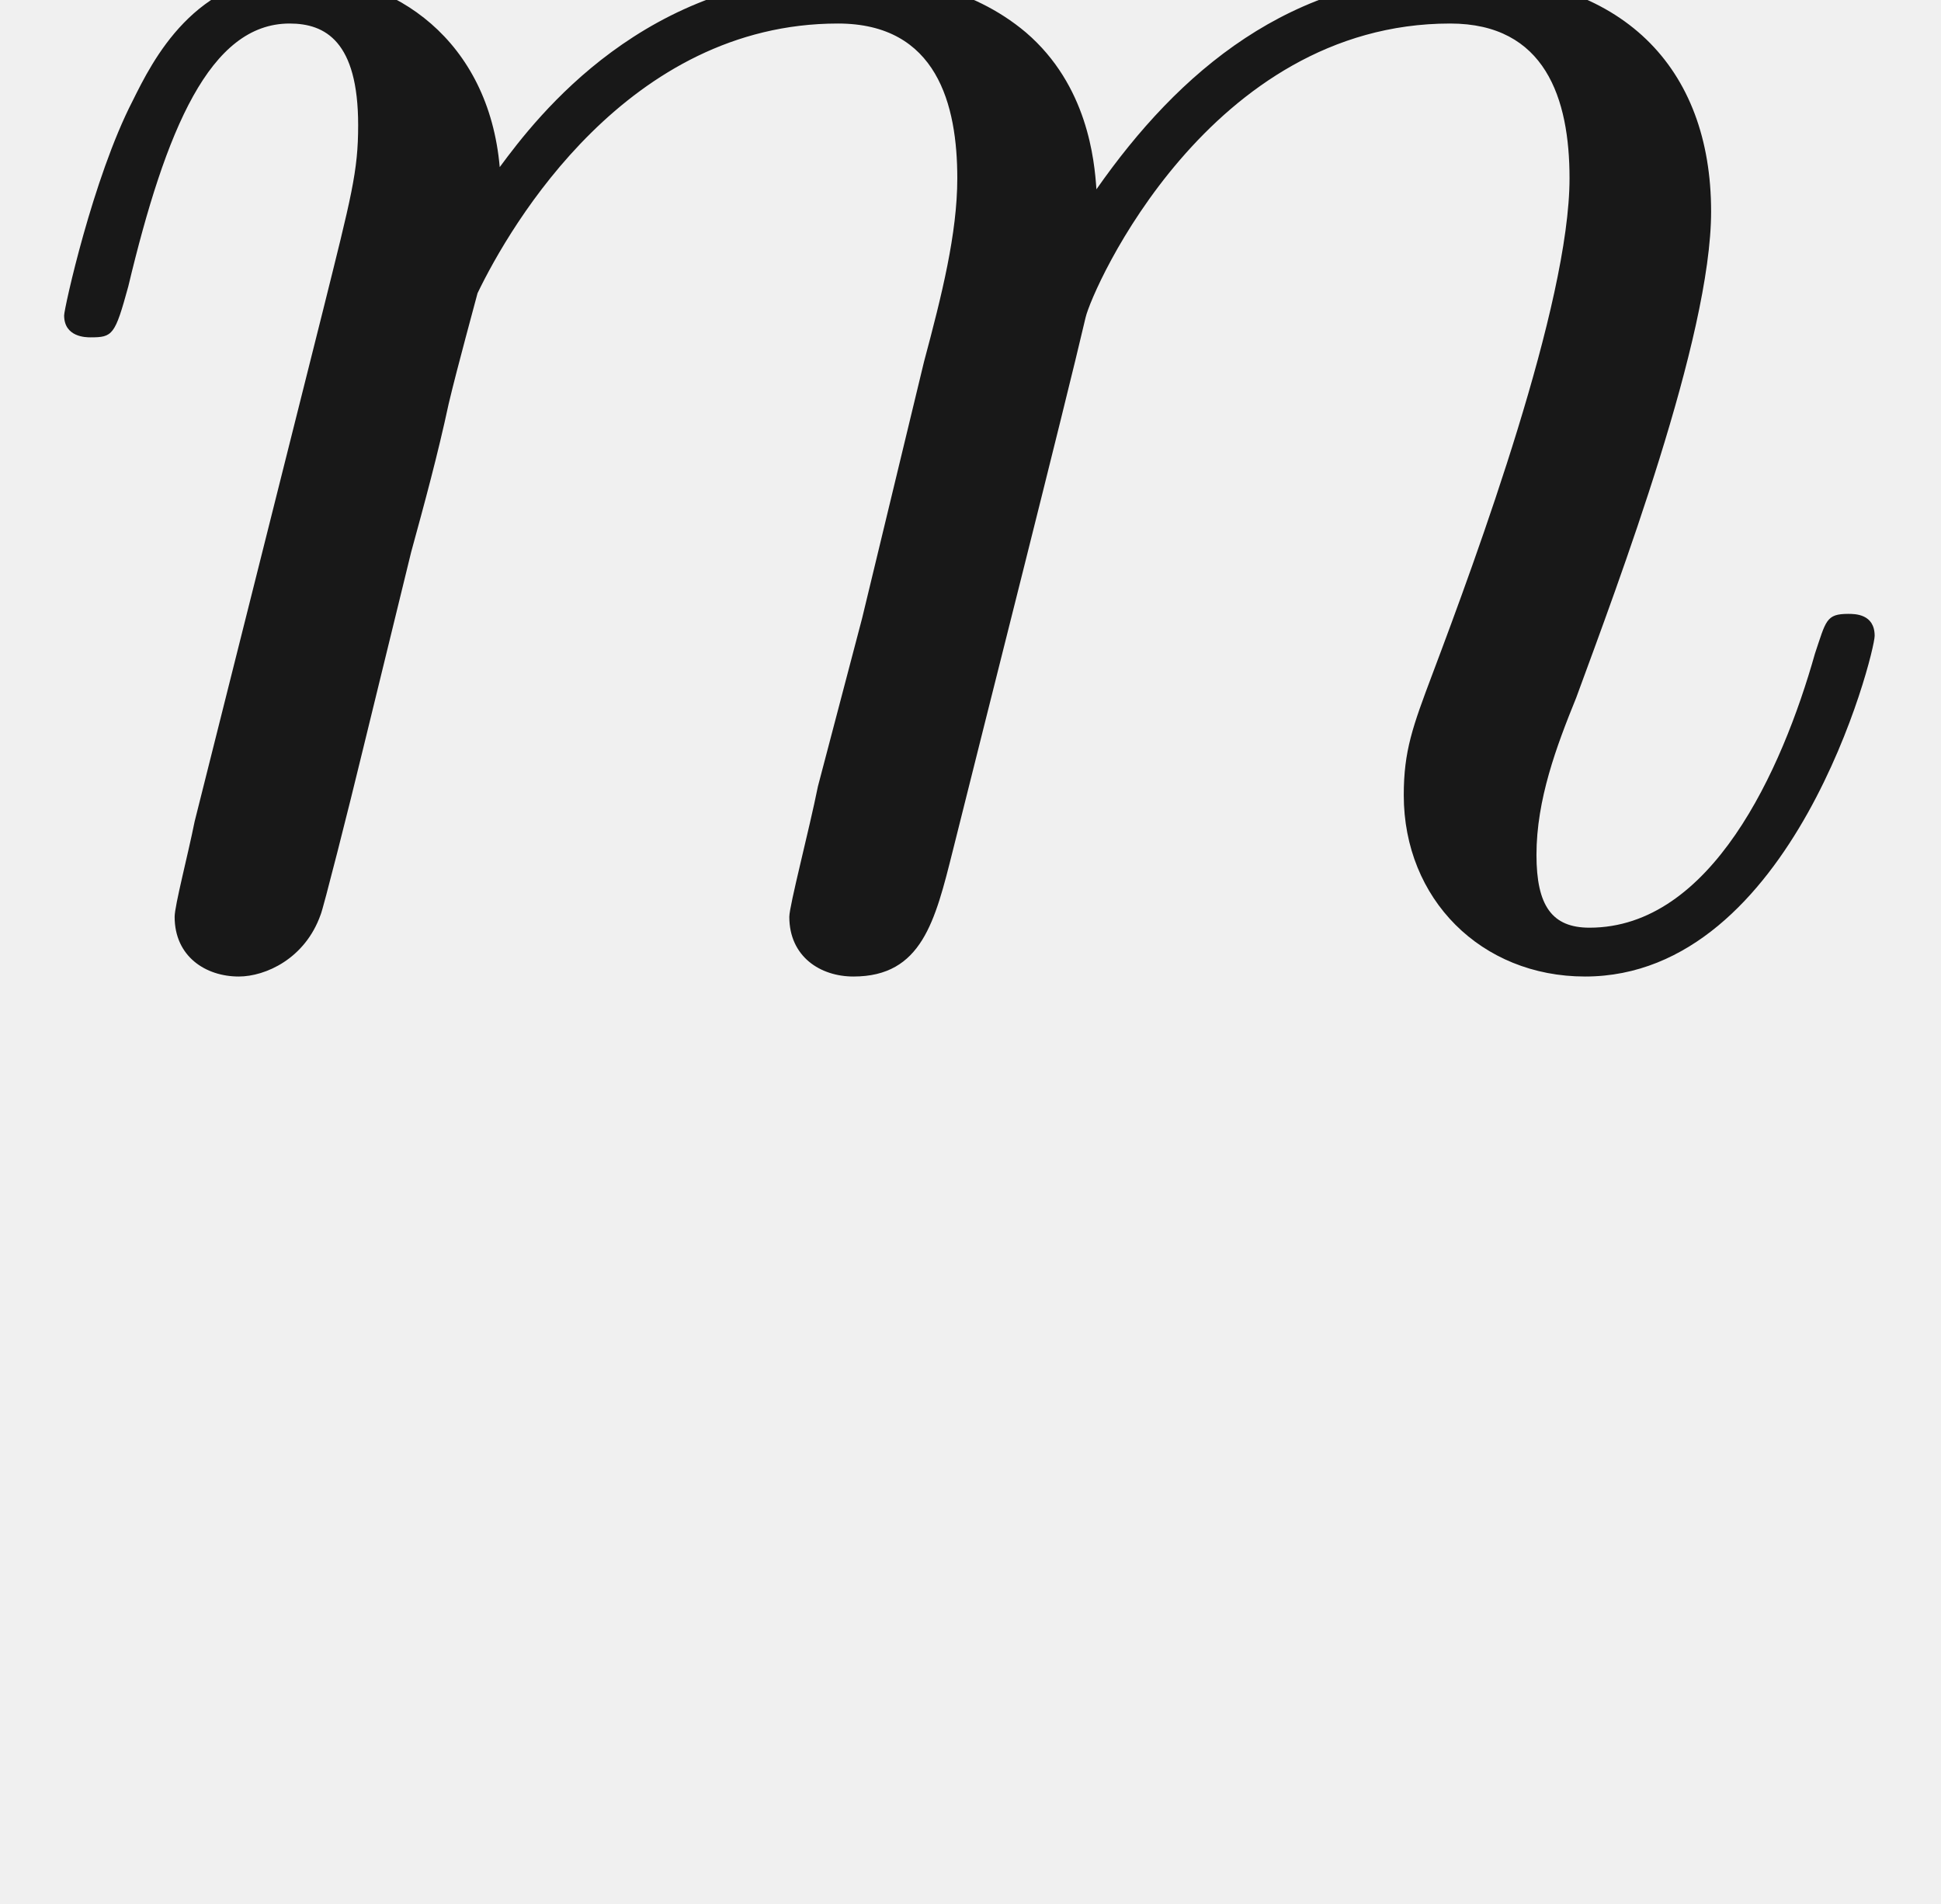
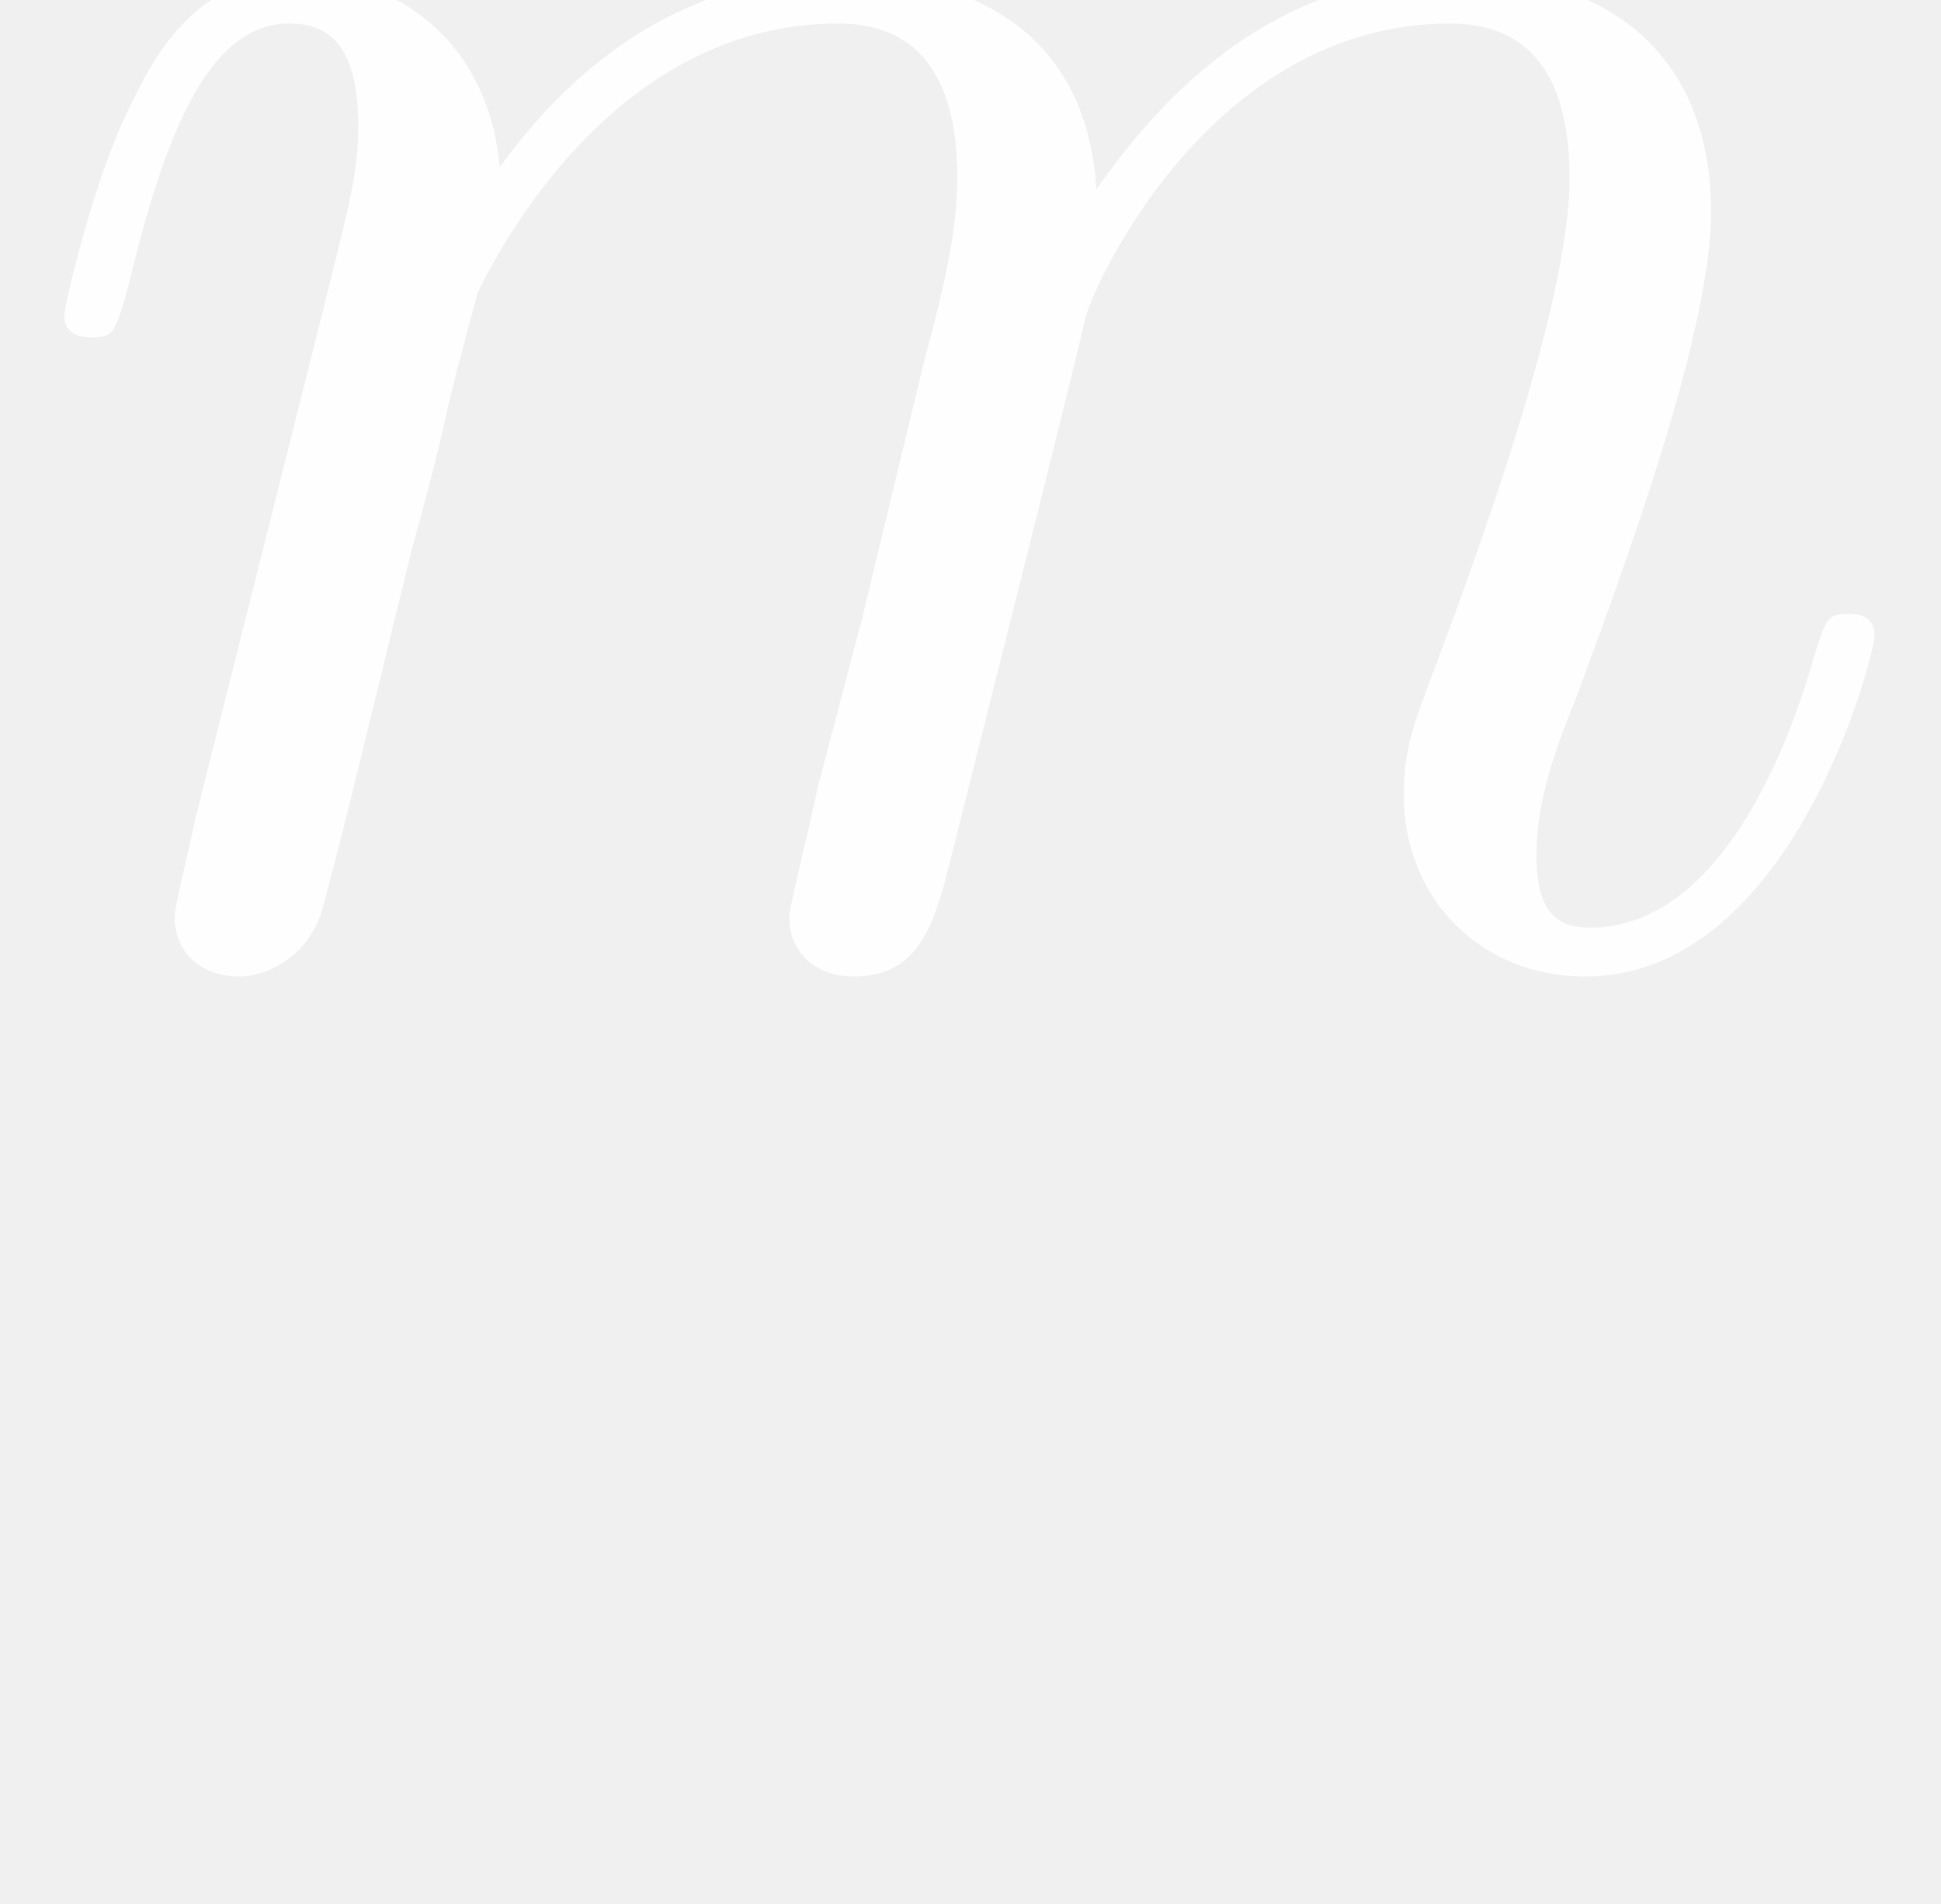
- <svg xmlns="http://www.w3.org/2000/svg" xmlns:ns1="http://github.com/leegao/readme2tex/" xmlns:xlink="http://www.w3.org/1999/xlink" version="1.1" width="8.747pt" height="8.579pt" viewBox="-52.075 -66.327 8.747 8.579" ns1:offset="-6.217248937900877e-15">
+ <svg xmlns="http://www.w3.org/2000/svg" xmlns:ns1="http://github.com/leegao/readme2tex/" xmlns:xlink="http://www.w3.org/1999/xlink" fill="white" version="1.1" width="8.747pt" height="8.579pt" viewBox="-52.075 -66.327 8.747 8.579" ns1:offset="-6.217248937900877e-15">
  <defs>
    <path id="g0-109" d="M.877-.588C.847-.438 .787-.209 .787-.159C.787 .02 .927 .11 1.076 .11C1.196 .11 1.375 .03 1.445-.169C1.455-.189 1.574-.658 1.634-.907L1.853-1.803C1.913-2.022 1.973-2.242 2.022-2.471C2.062-2.64 2.142-2.929 2.152-2.969C2.301-3.278 2.829-4.184 3.776-4.184C4.224-4.184 4.314-3.816 4.314-3.487C4.314-3.238 4.244-2.959 4.164-2.66L3.885-1.504L3.686-.747C3.646-.548 3.557-.209 3.557-.159C3.557 .02 3.696 .11 3.846 .11C4.154 .11 4.214-.139 4.294-.458C4.433-1.016 4.802-2.471 4.892-2.859C4.922-2.989 5.45-4.184 6.535-4.184C6.964-4.184 7.073-3.846 7.073-3.487C7.073-2.919 6.655-1.783 6.456-1.255C6.366-1.016 6.326-.907 6.326-.707C6.326-.239 6.675 .11 7.143 .11C8.08 .11 8.448-1.345 8.448-1.425C8.448-1.524 8.359-1.524 8.329-1.524C8.229-1.524 8.229-1.494 8.179-1.345C8.03-.817 7.711-.11 7.163-.11C6.994-.11 6.924-.209 6.924-.438C6.924-.687 7.014-.927 7.103-1.146C7.293-1.664 7.711-2.77 7.711-3.337C7.711-3.985 7.313-4.403 6.565-4.403S5.31-3.965 4.941-3.437C4.932-3.567 4.902-3.905 4.623-4.144C4.374-4.354 4.055-4.403 3.806-4.403C2.909-4.403 2.421-3.766 2.252-3.537C2.202-4.105 1.783-4.403 1.335-4.403C.877-4.403 .687-4.015 .598-3.836C.418-3.487 .289-2.899 .289-2.869C.289-2.77 .389-2.77 .408-2.77C.508-2.77 .518-2.78 .578-2.999C.747-3.706 .946-4.184 1.305-4.184C1.465-4.184 1.614-4.105 1.614-3.726C1.614-3.517 1.584-3.407 1.455-2.889L.877-.588Z" />
    <path id="g1-97" d="M3.318-.757C3.357-.359 3.626 .06 4.095 .06C4.304 .06 4.912-.08 4.912-.887V-1.445H4.663V-.887C4.663-.309 4.413-.249 4.304-.249C3.975-.249 3.935-.697 3.935-.747V-2.74C3.935-3.158 3.935-3.547 3.577-3.915C3.188-4.304 2.69-4.463 2.212-4.463C1.395-4.463 .707-3.995 .707-3.337C.707-3.039 .907-2.869 1.166-2.869C1.445-2.869 1.624-3.068 1.624-3.328C1.624-3.447 1.574-3.776 1.116-3.786C1.385-4.134 1.873-4.244 2.192-4.244C2.68-4.244 3.248-3.856 3.248-2.969V-2.6C2.74-2.57 2.042-2.54 1.415-2.242C.667-1.903 .418-1.385 .418-.946C.418-.139 1.385 .11 2.012 .11C2.67 .11 3.128-.289 3.318-.757ZM3.248-2.391V-1.395C3.248-.448 2.531-.11 2.082-.11C1.594-.11 1.186-.458 1.186-.956C1.186-1.504 1.604-2.331 3.248-2.391Z" />
  </defs>
  <g id="page1" fill-opacity="0.9">
    <use x="-52.075" y="-62.037" xlink:href="#g0-109" />
  </g>
</svg>
